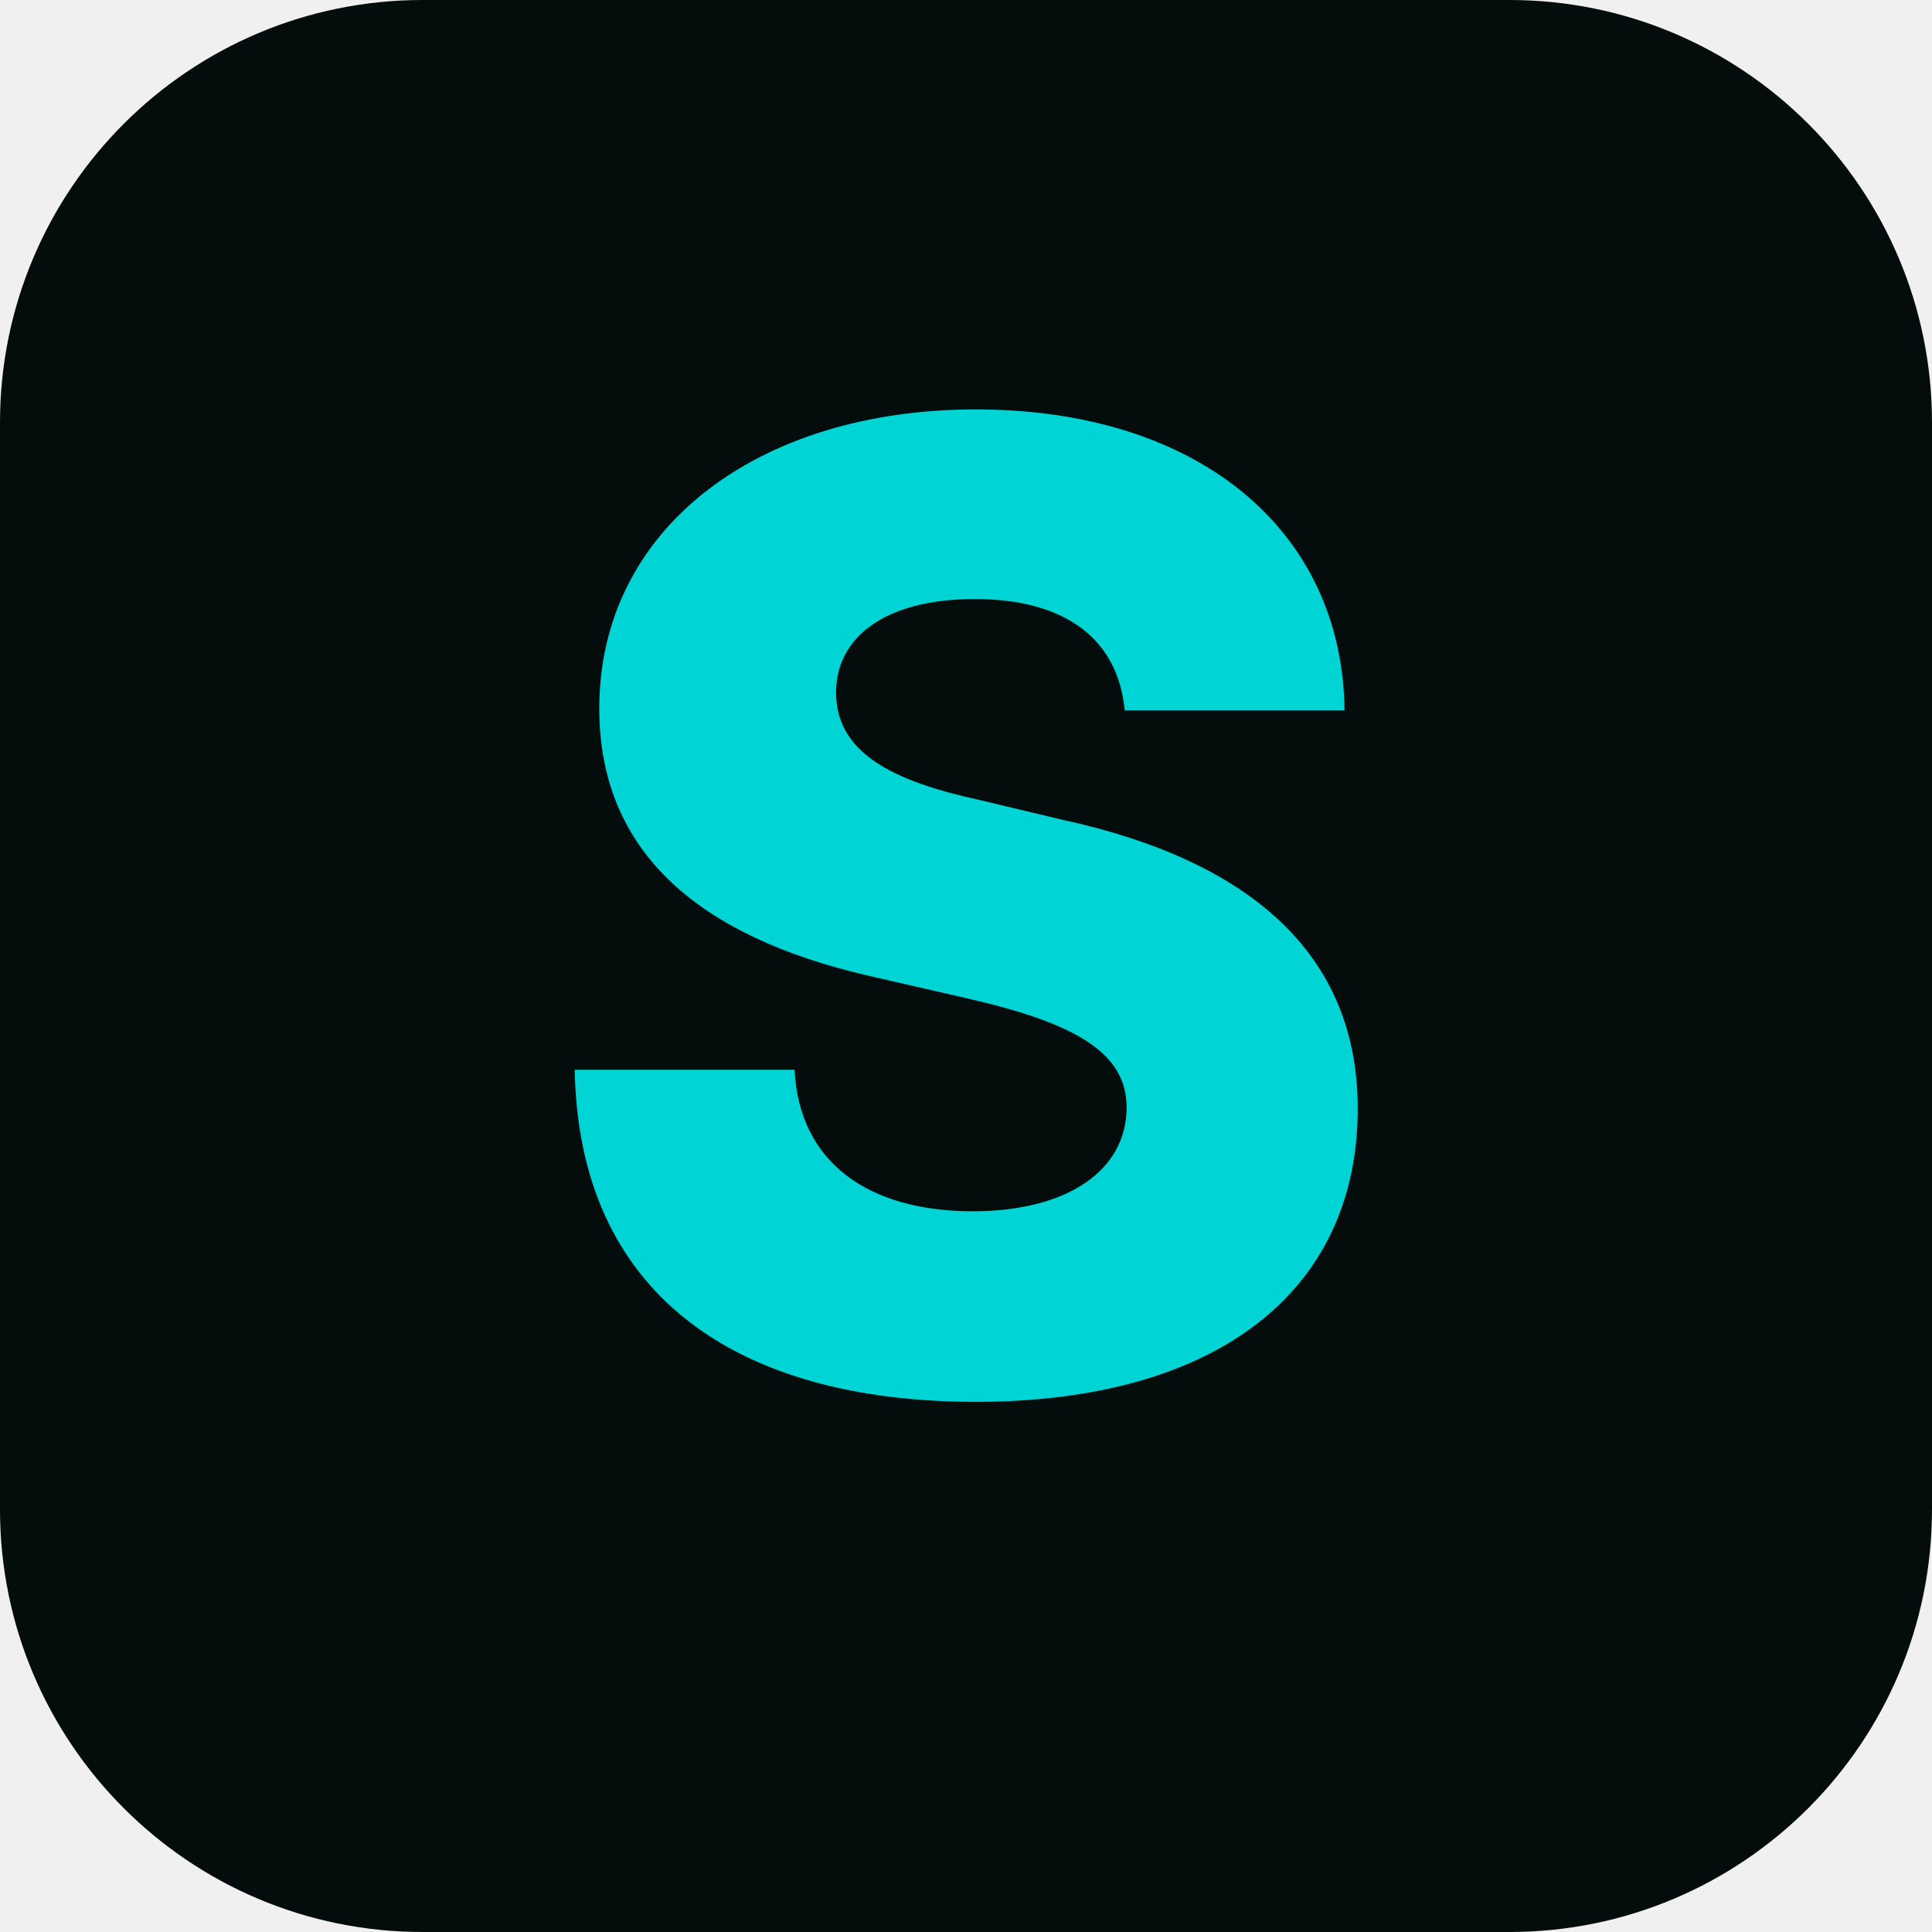
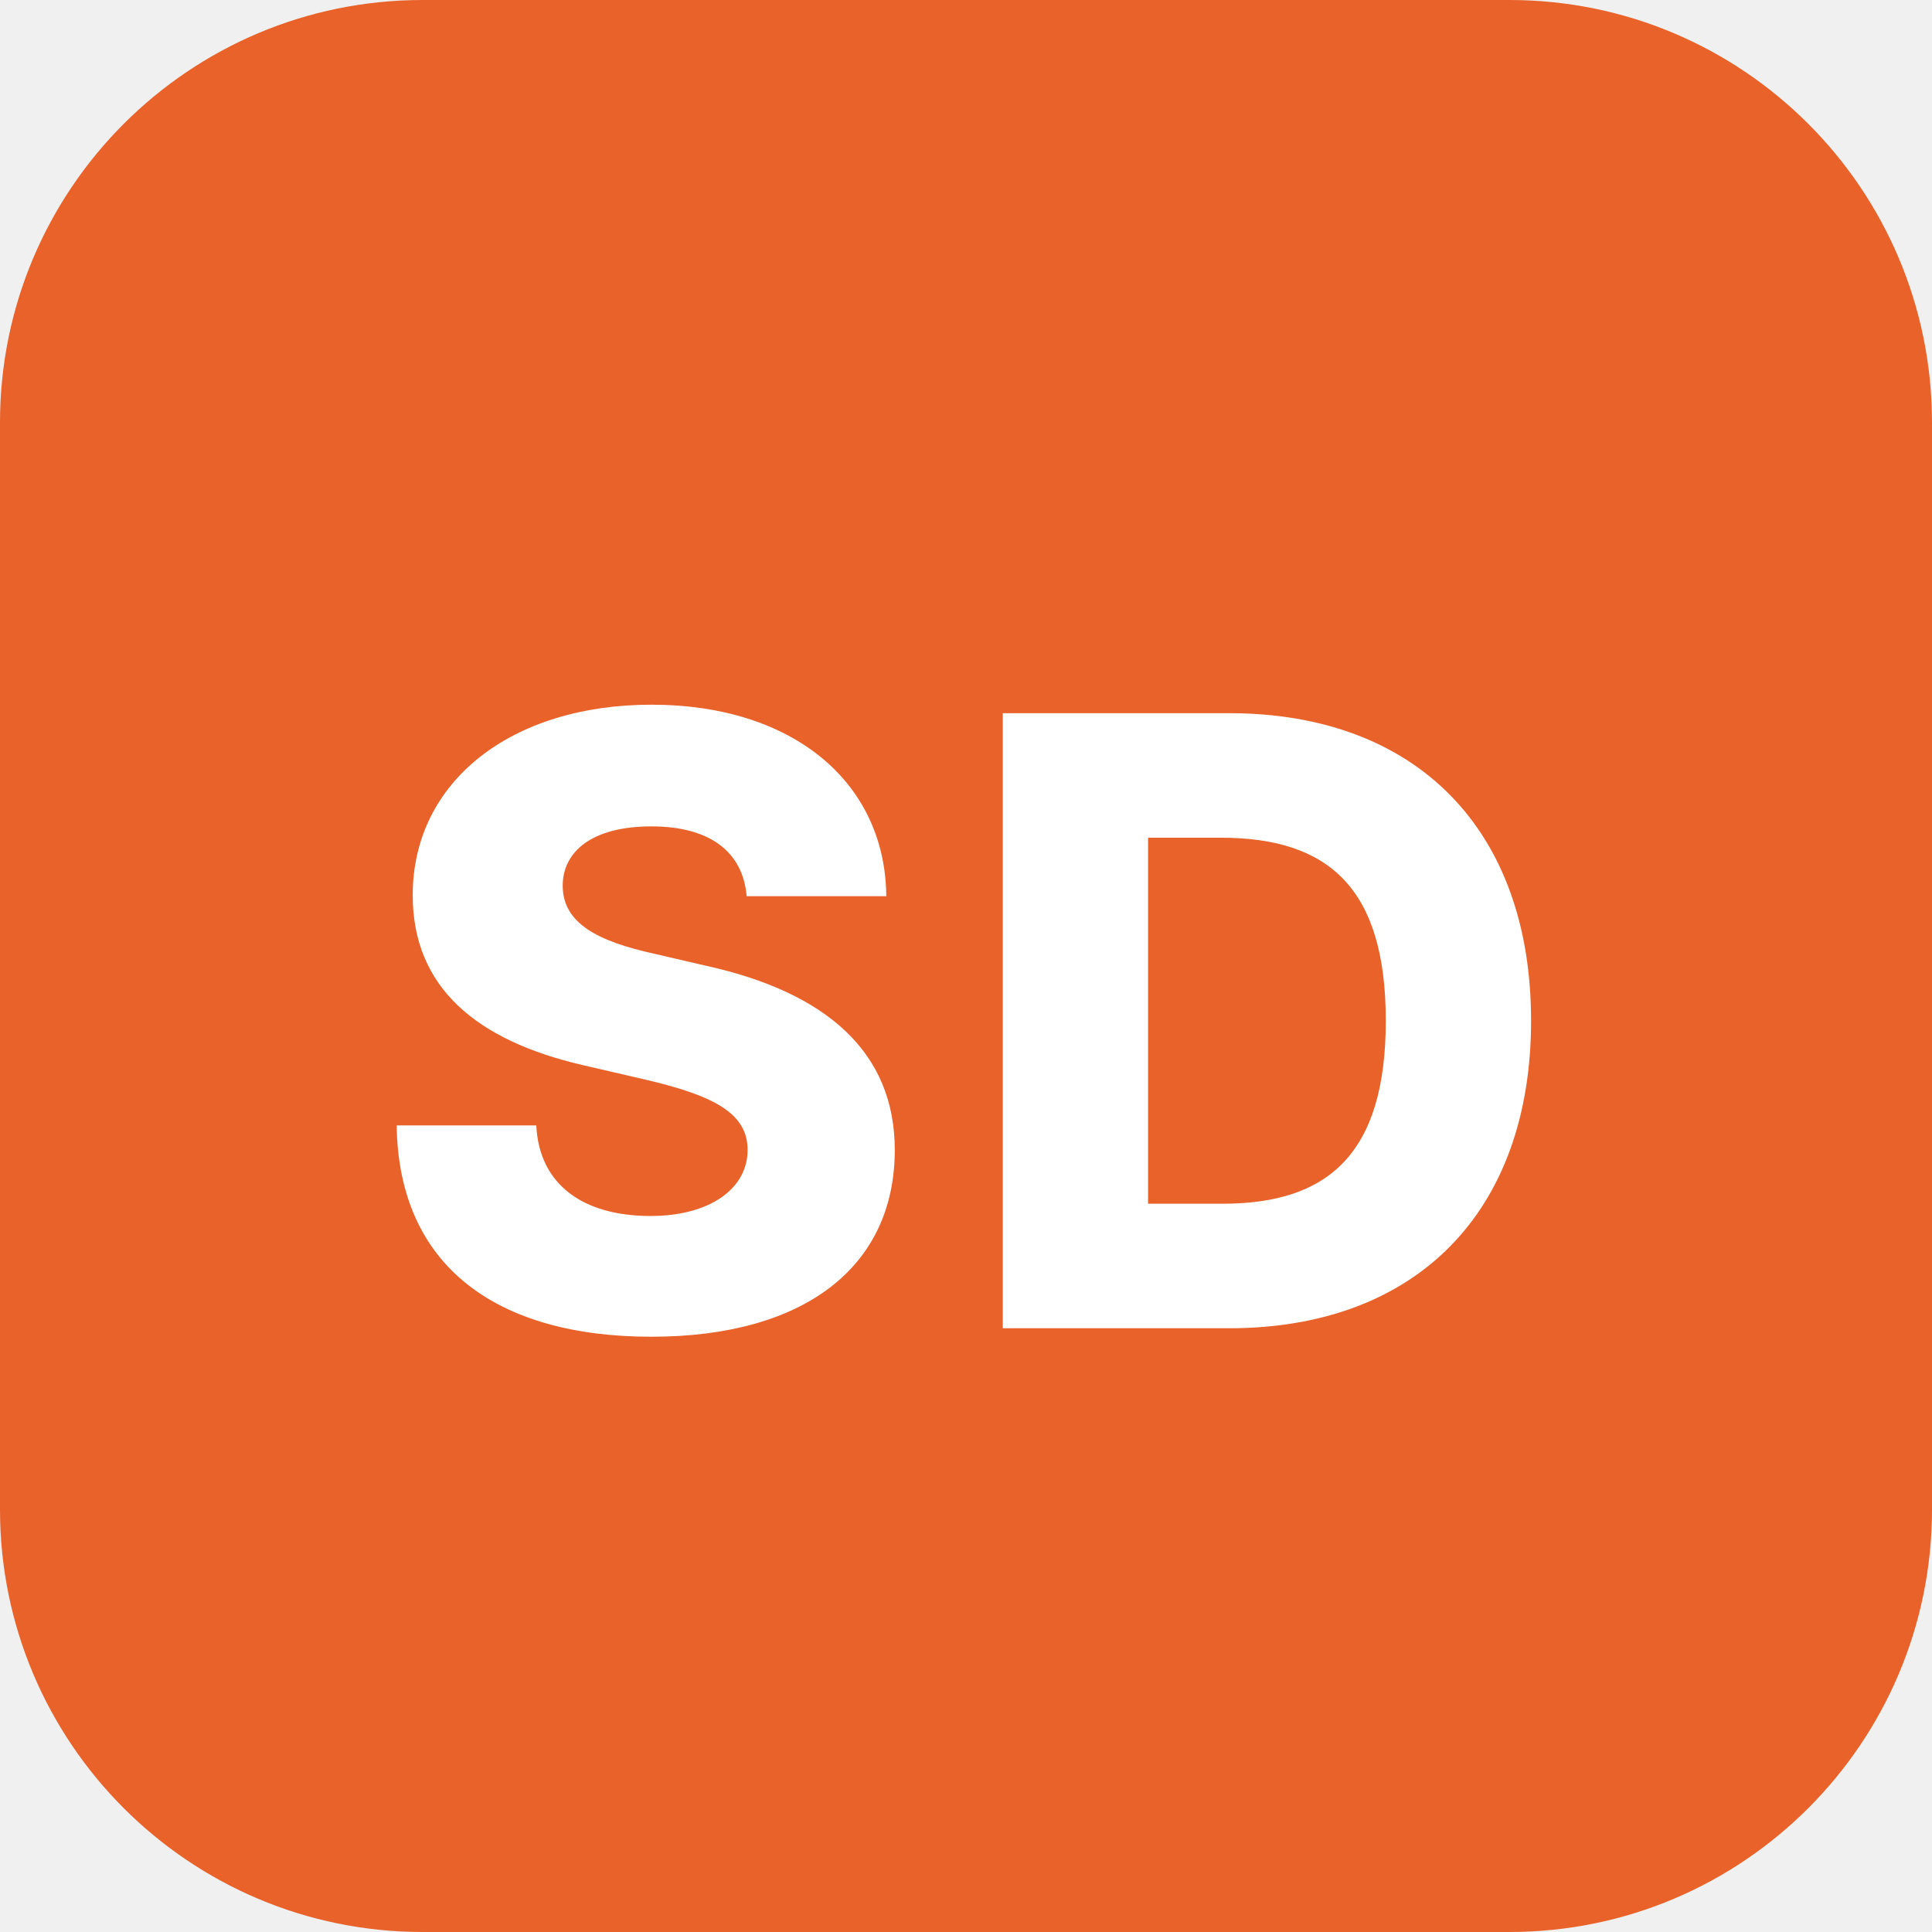
<svg xmlns="http://www.w3.org/2000/svg" viewBox="0 0 32 32">
-   <rect width="32" height="32" rx="7" fill="#050c0c" />
-   <text x="16" y="23" font-family="Inter, Arial, sans-serif" font-weight="800" font-size="22" fill="#00d4d4" text-anchor="middle">S</text>
+   <rect width="32" height="32" rx="7" fill="#E8622A" />
+   <text x="16" y="22" font-family="Inter, Arial, sans-serif" font-weight="800" font-size="14" fill="#ffffff" text-anchor="middle" letter-spacing="0.5">SD</text>
</svg>
